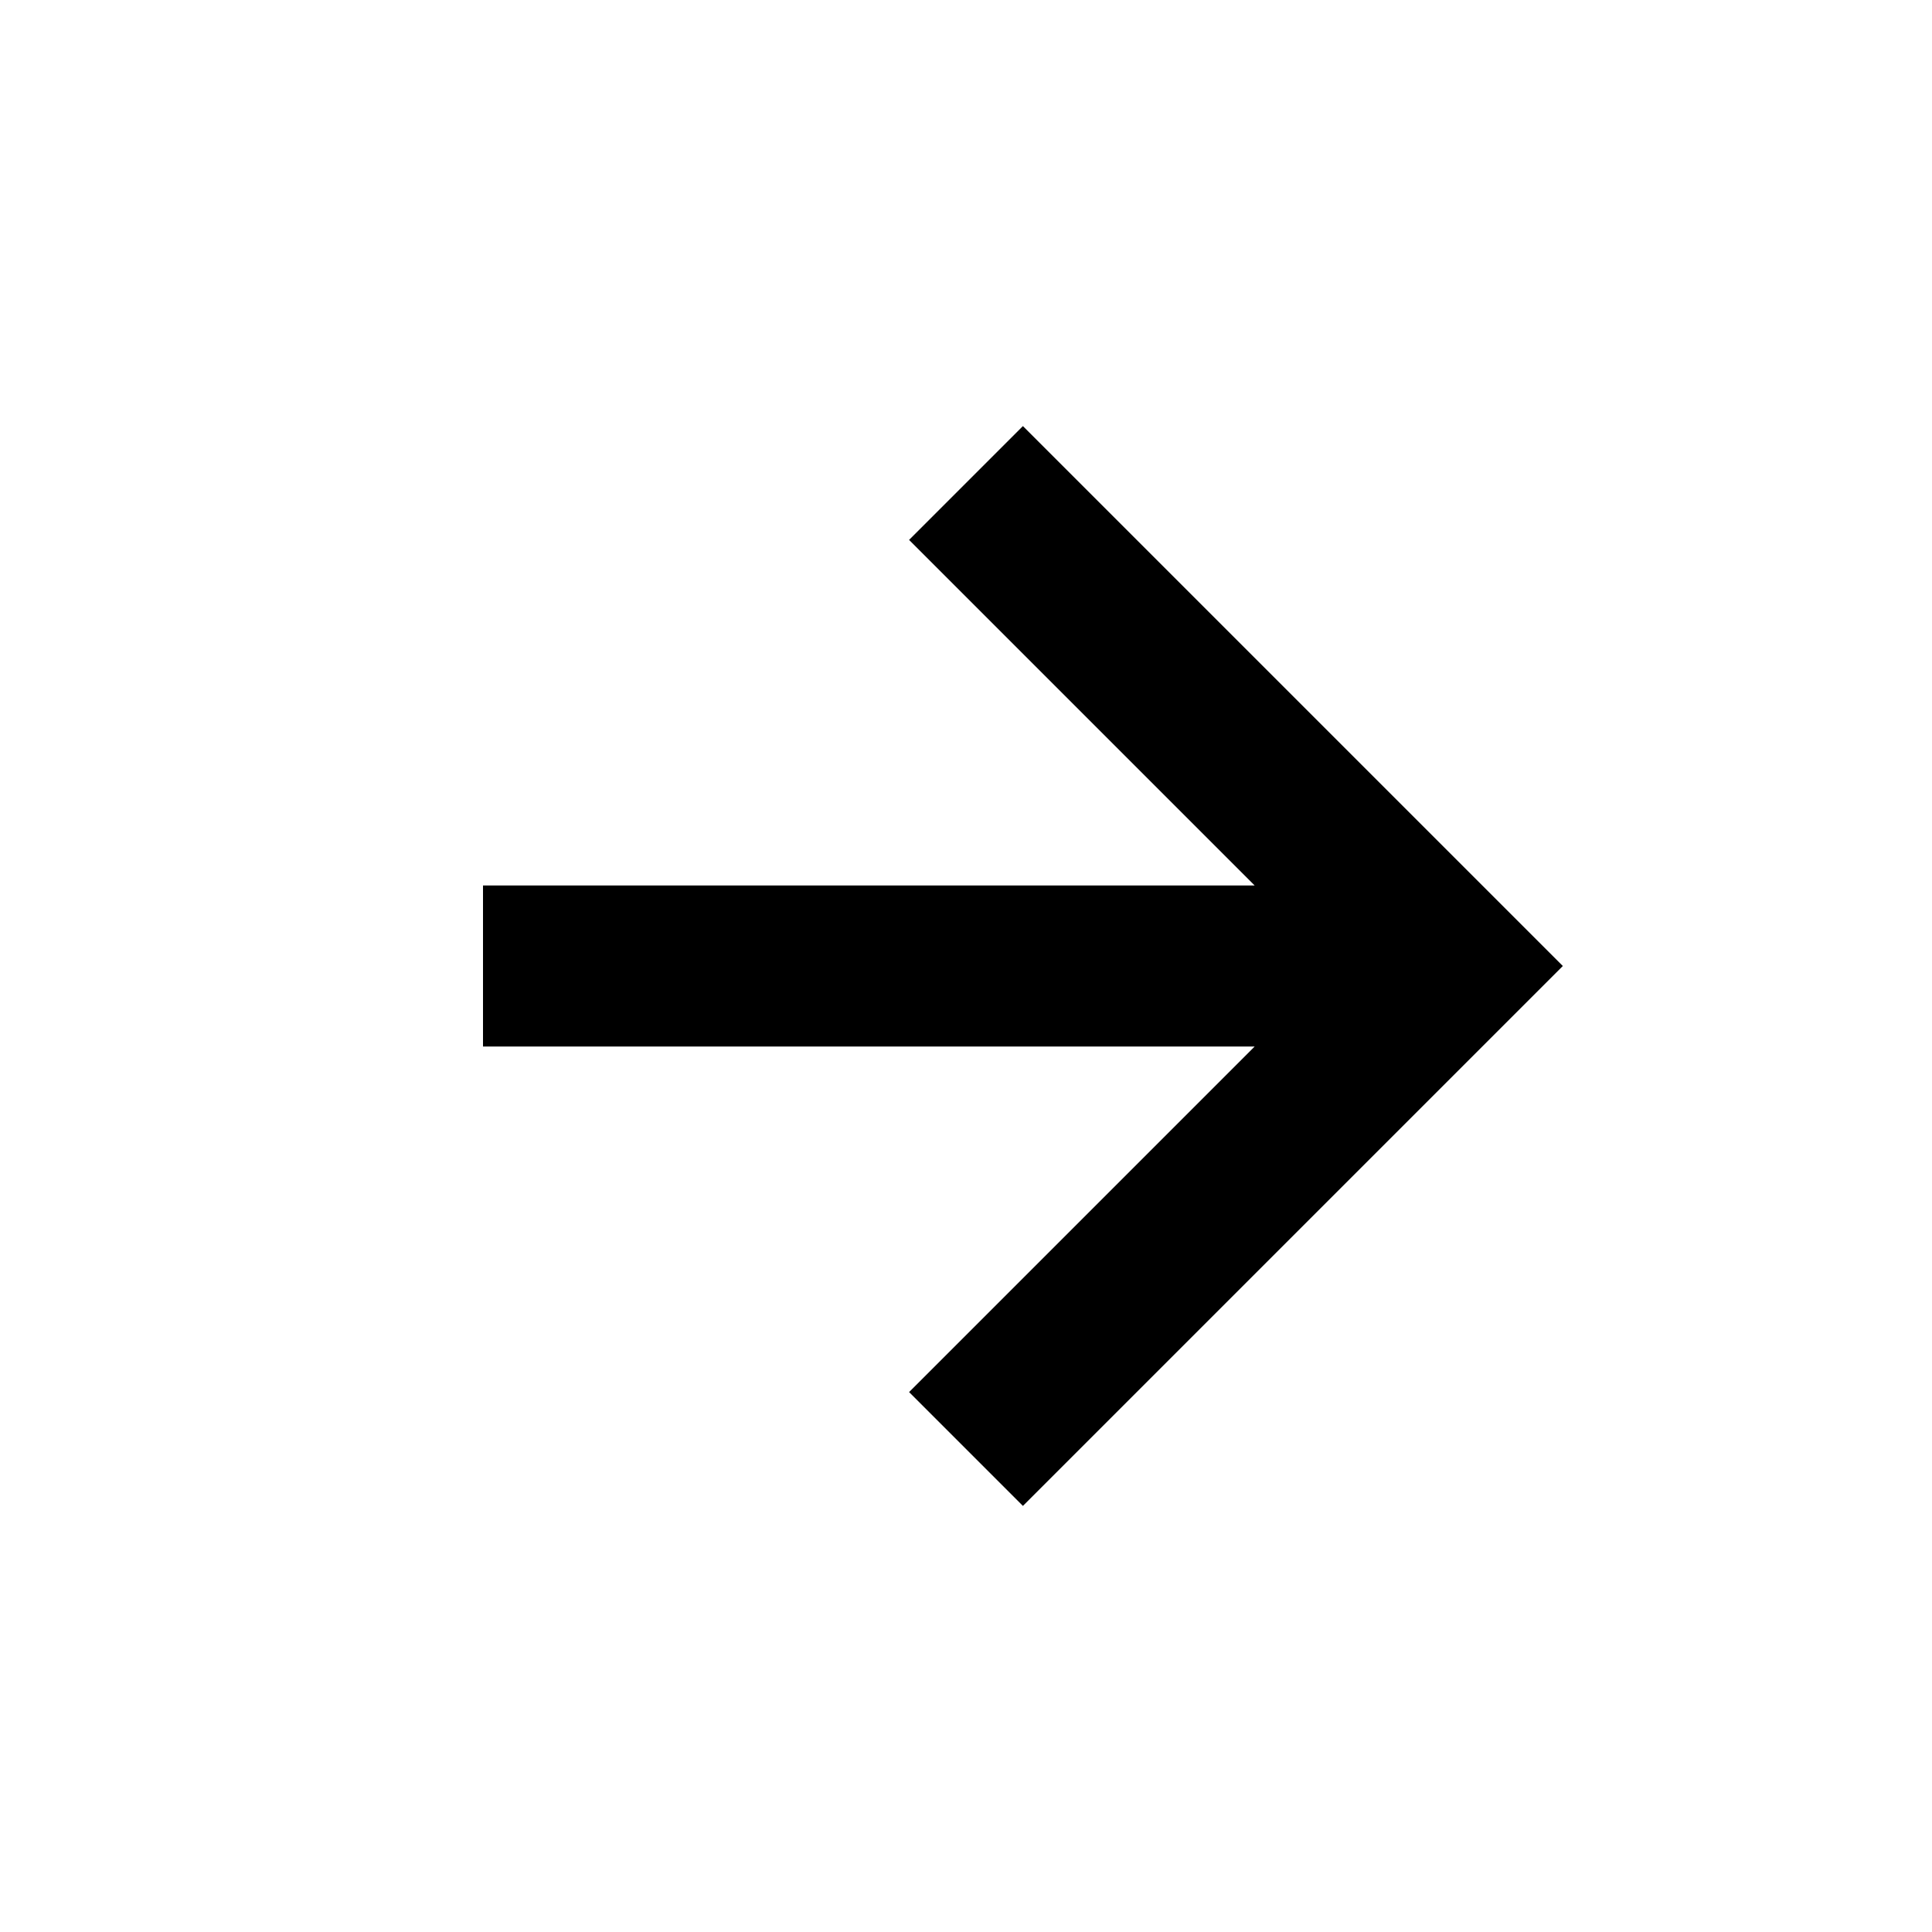
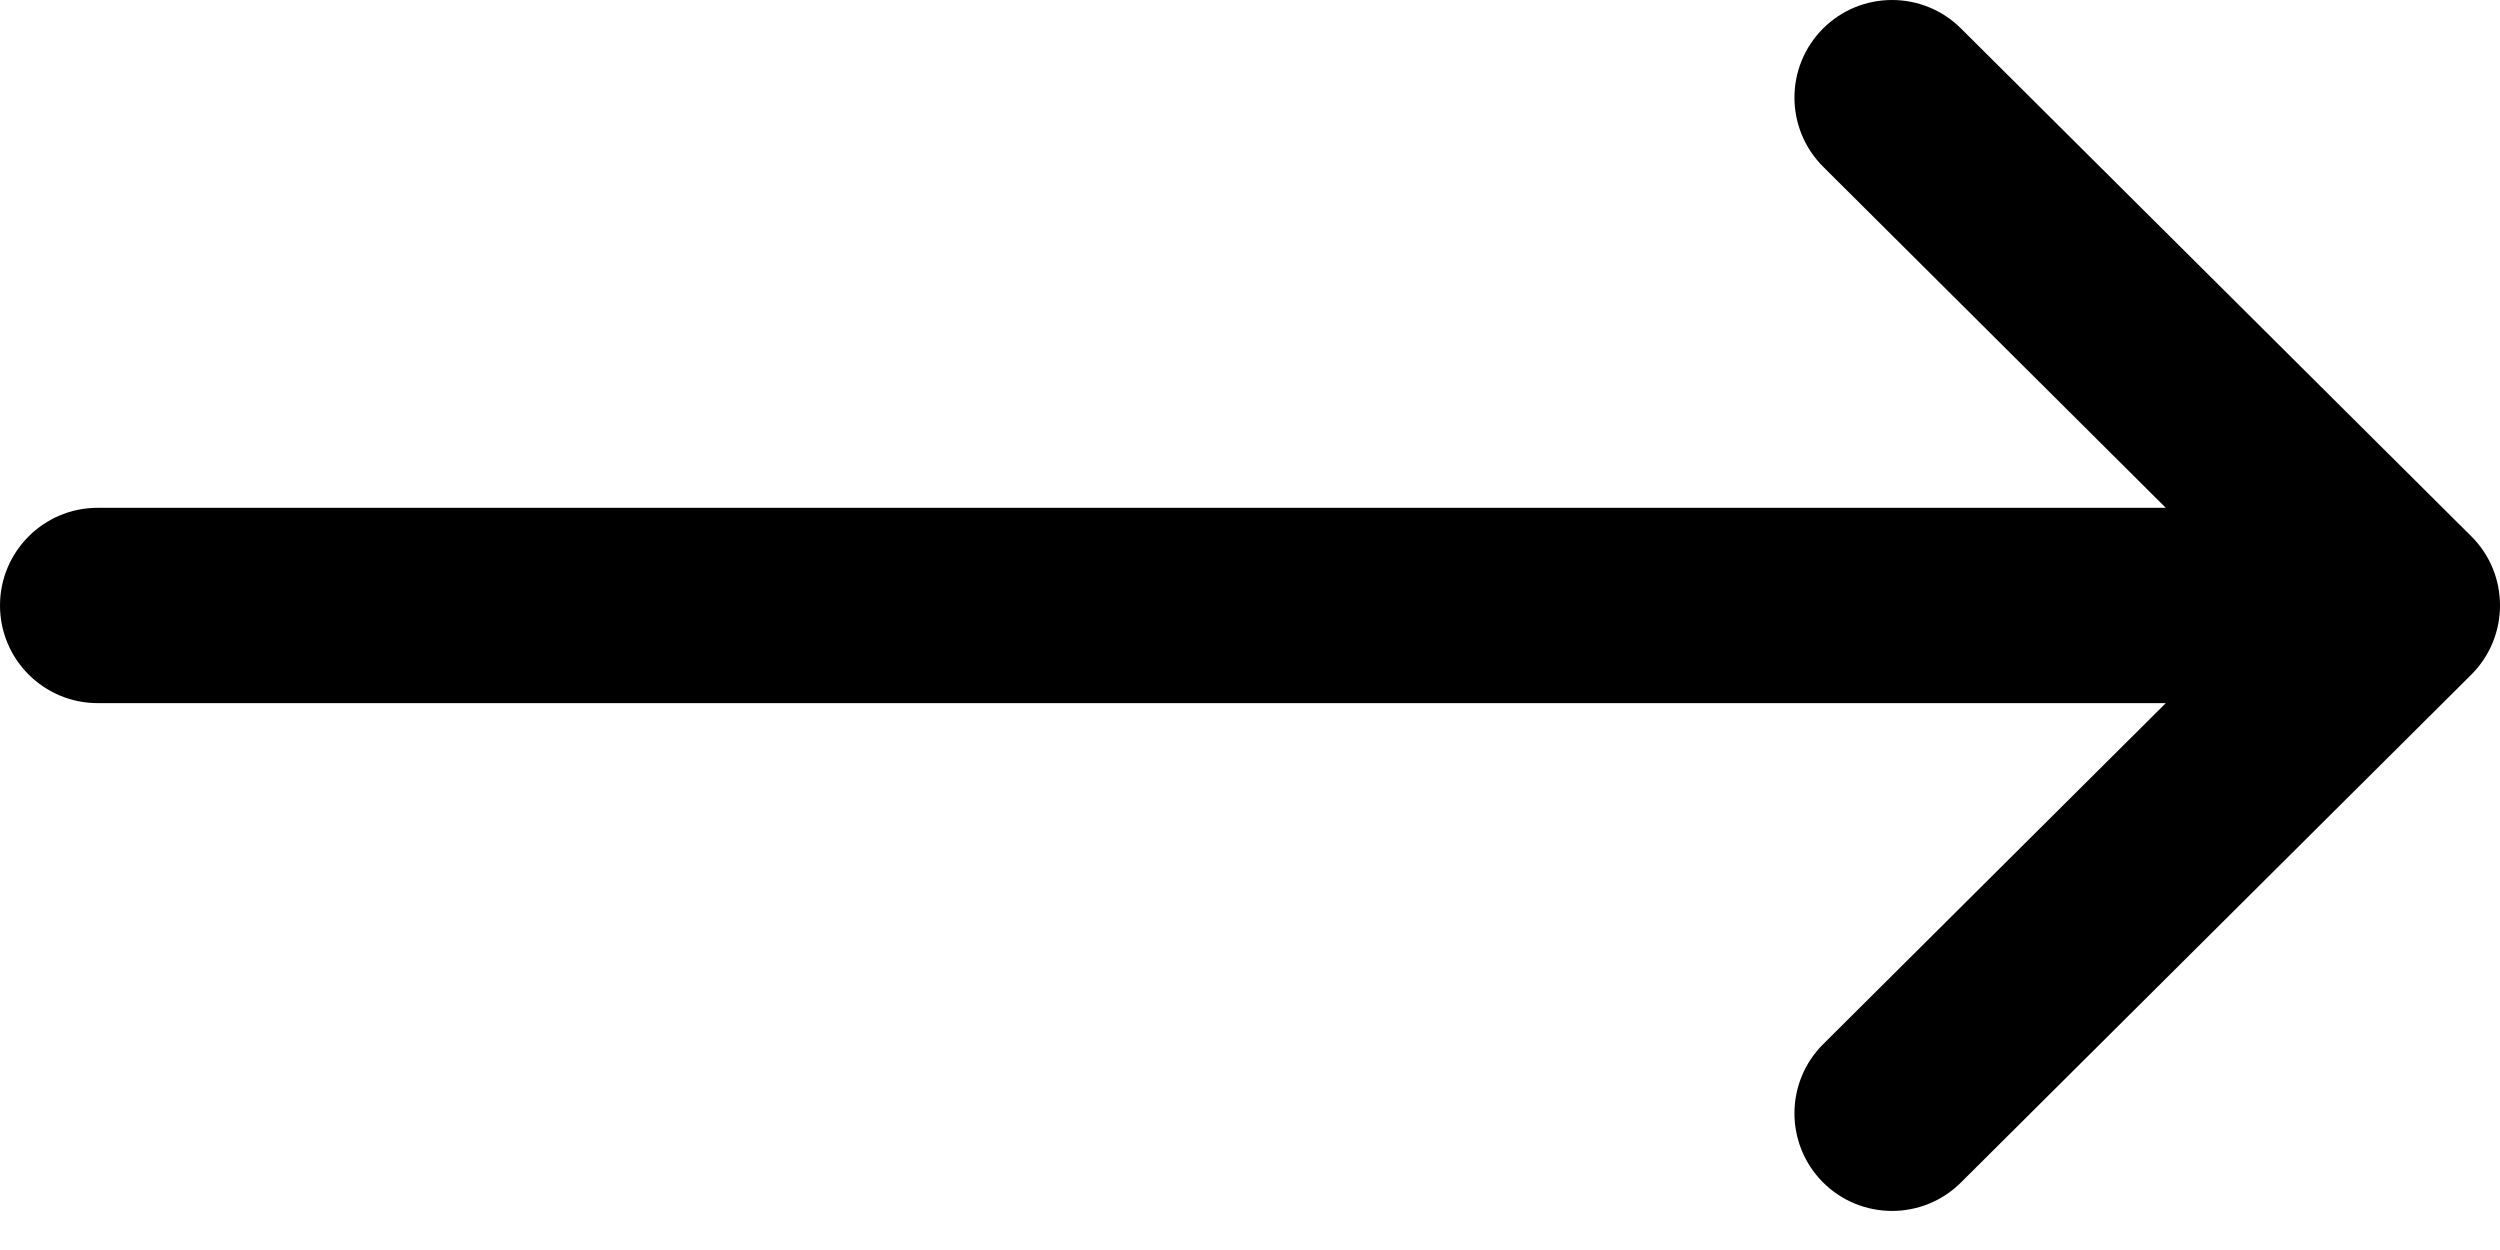
- <svg xmlns="http://www.w3.org/2000/svg" width="24" height="24" viewBox="0 0 24 24" style="fill: rgba(0, 0, 0, 1);transform: ;msFilter:;">
-   <path d="m11.293 17.293 1.414 1.414L19.414 12l-6.707-6.707-1.414 1.414L15.586 11H6v2h9.586z" />
+ <svg xmlns="http://www.w3.org/2000/svg" width="16" height="8" viewBox="0 0 16 8" fill="none">
+   <path d="M15.817 3.433C15.816 3.432 15.816 3.432 15.816 3.432L12.55 0.182C12.306 -0.061 11.91 -0.061 11.666 0.184C11.423 0.429 11.424 0.824 11.669 1.068L13.861 3.25H0.625C0.28 3.25 0 3.53 0 3.875C0 4.22 0.28 4.5 0.625 4.5H13.861L11.669 6.682C11.424 6.925 11.423 7.321 11.666 7.566C11.91 7.811 12.306 7.811 12.55 7.568L15.816 4.318C15.816 4.318 15.816 4.318 15.817 4.317C16.061 4.073 16.061 3.676 15.817 3.433Z" fill="currentcolor" />
</svg>
